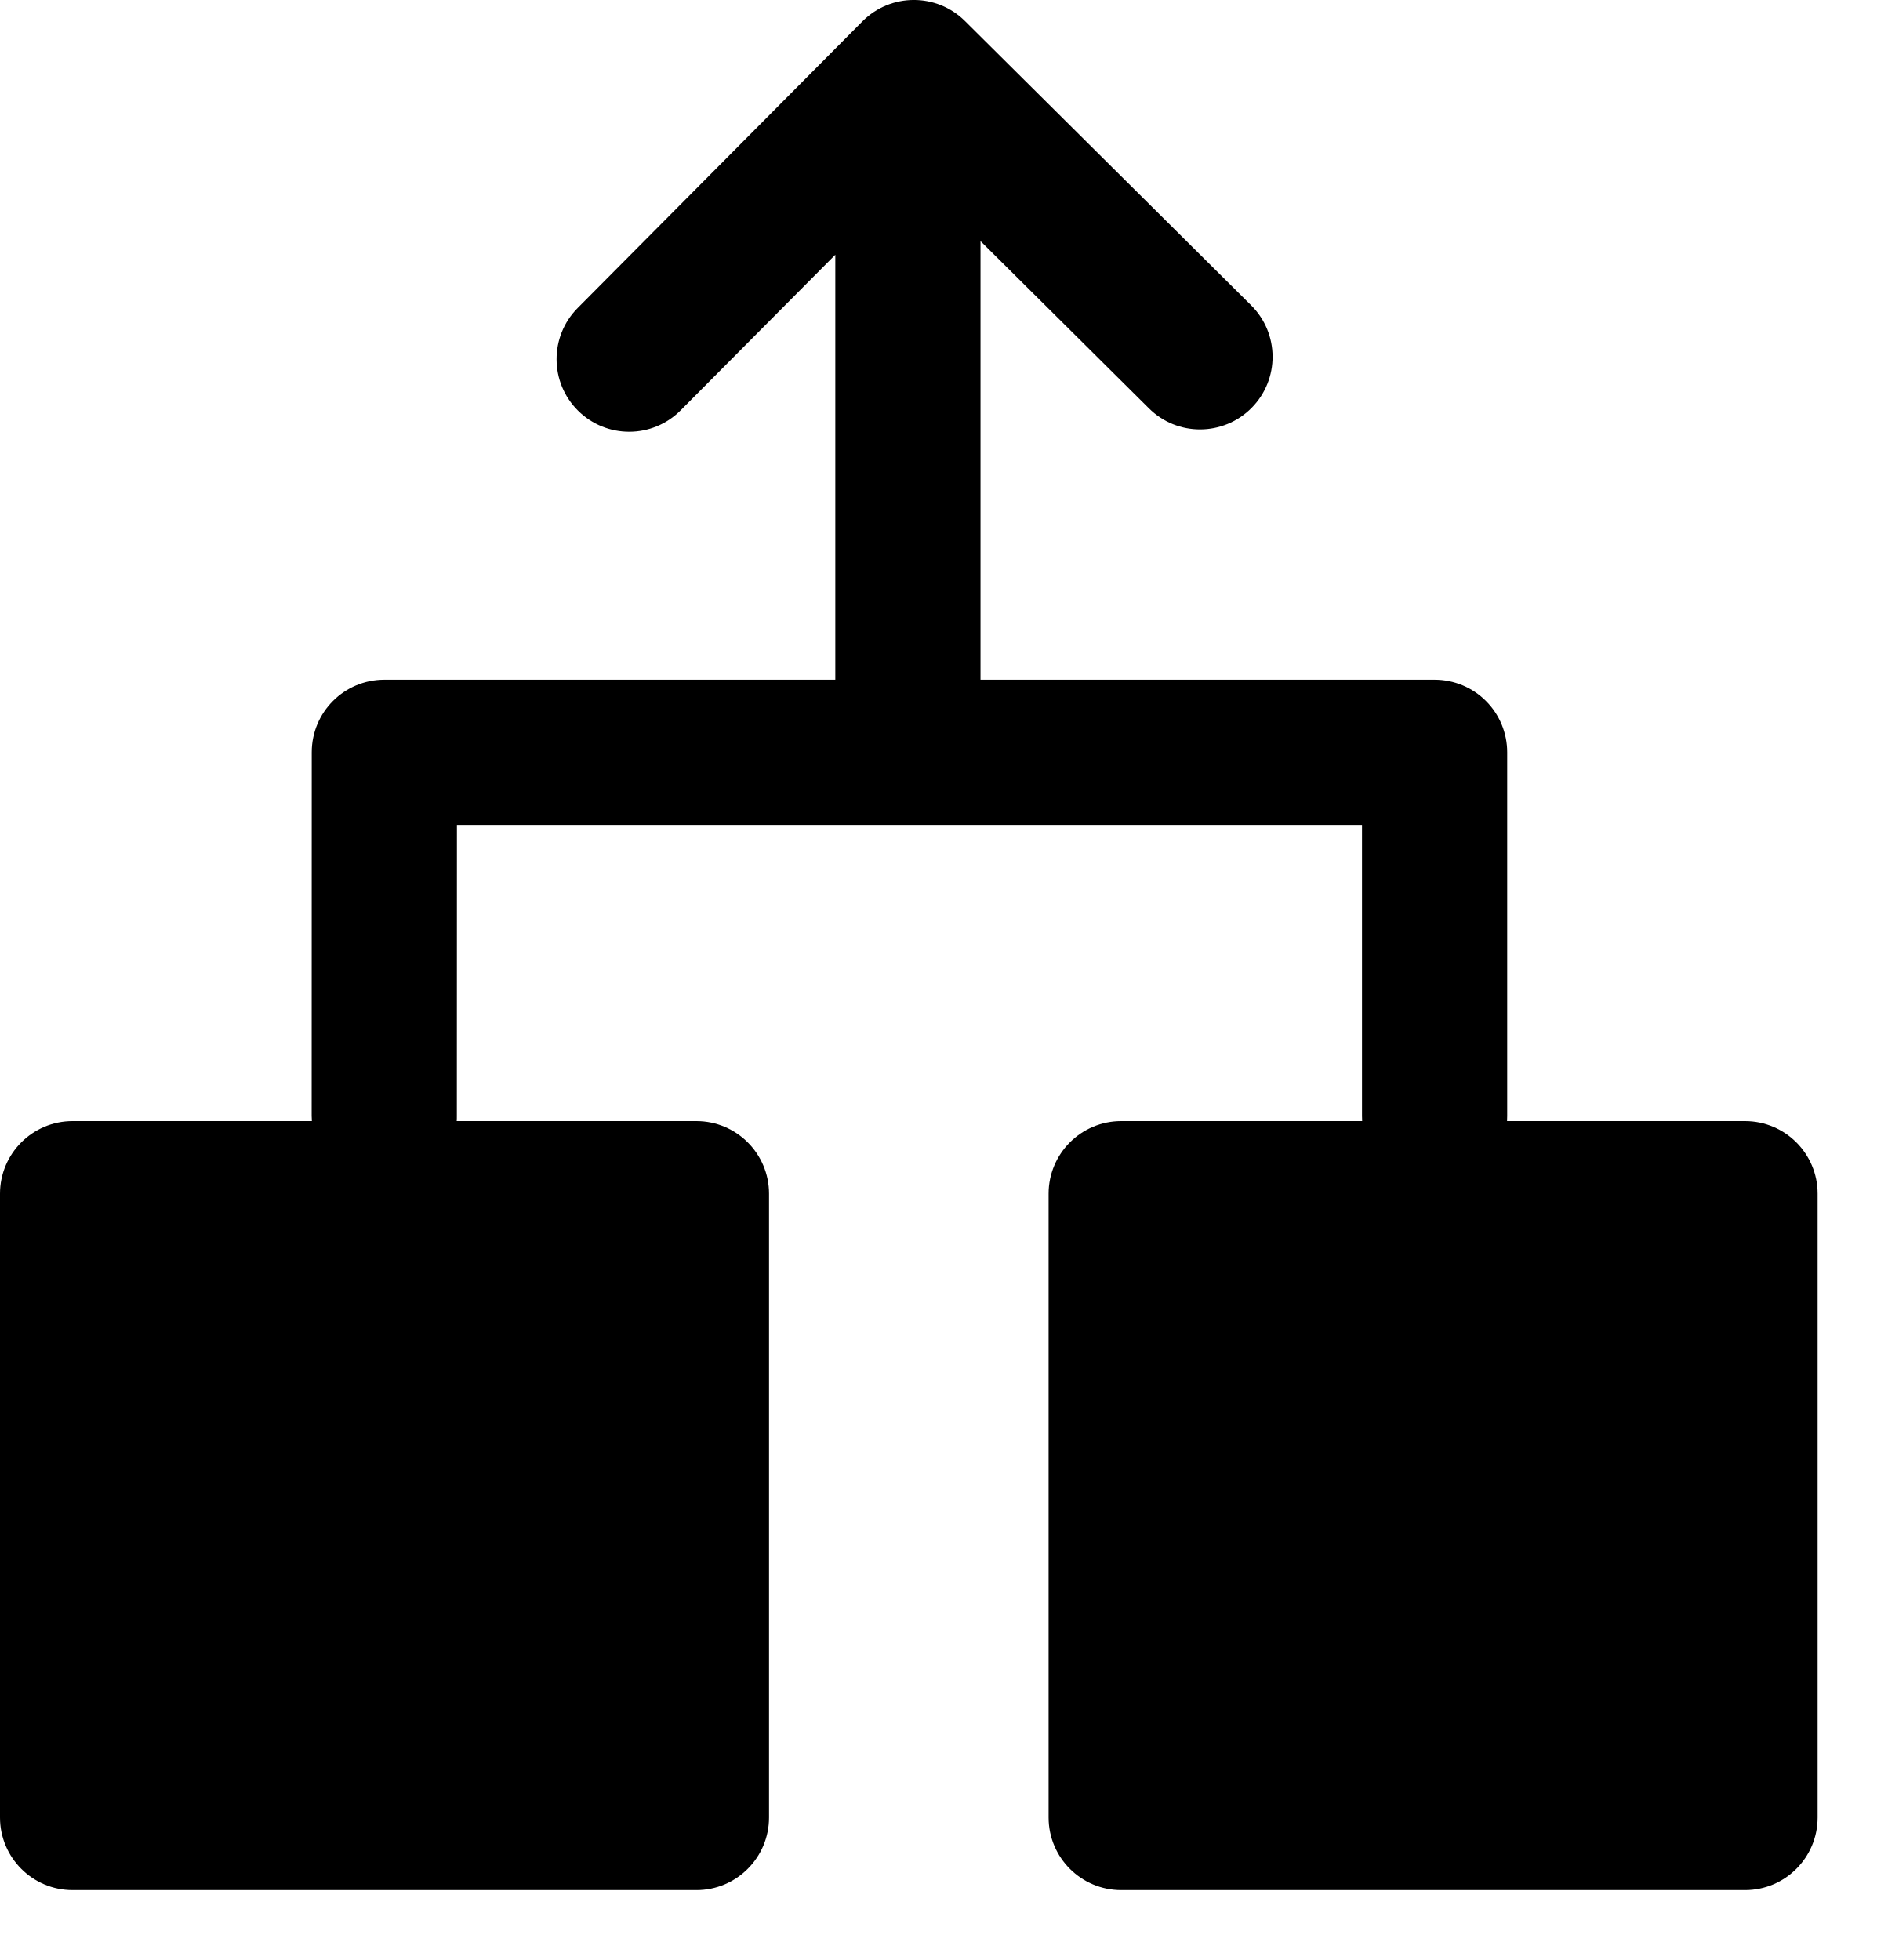
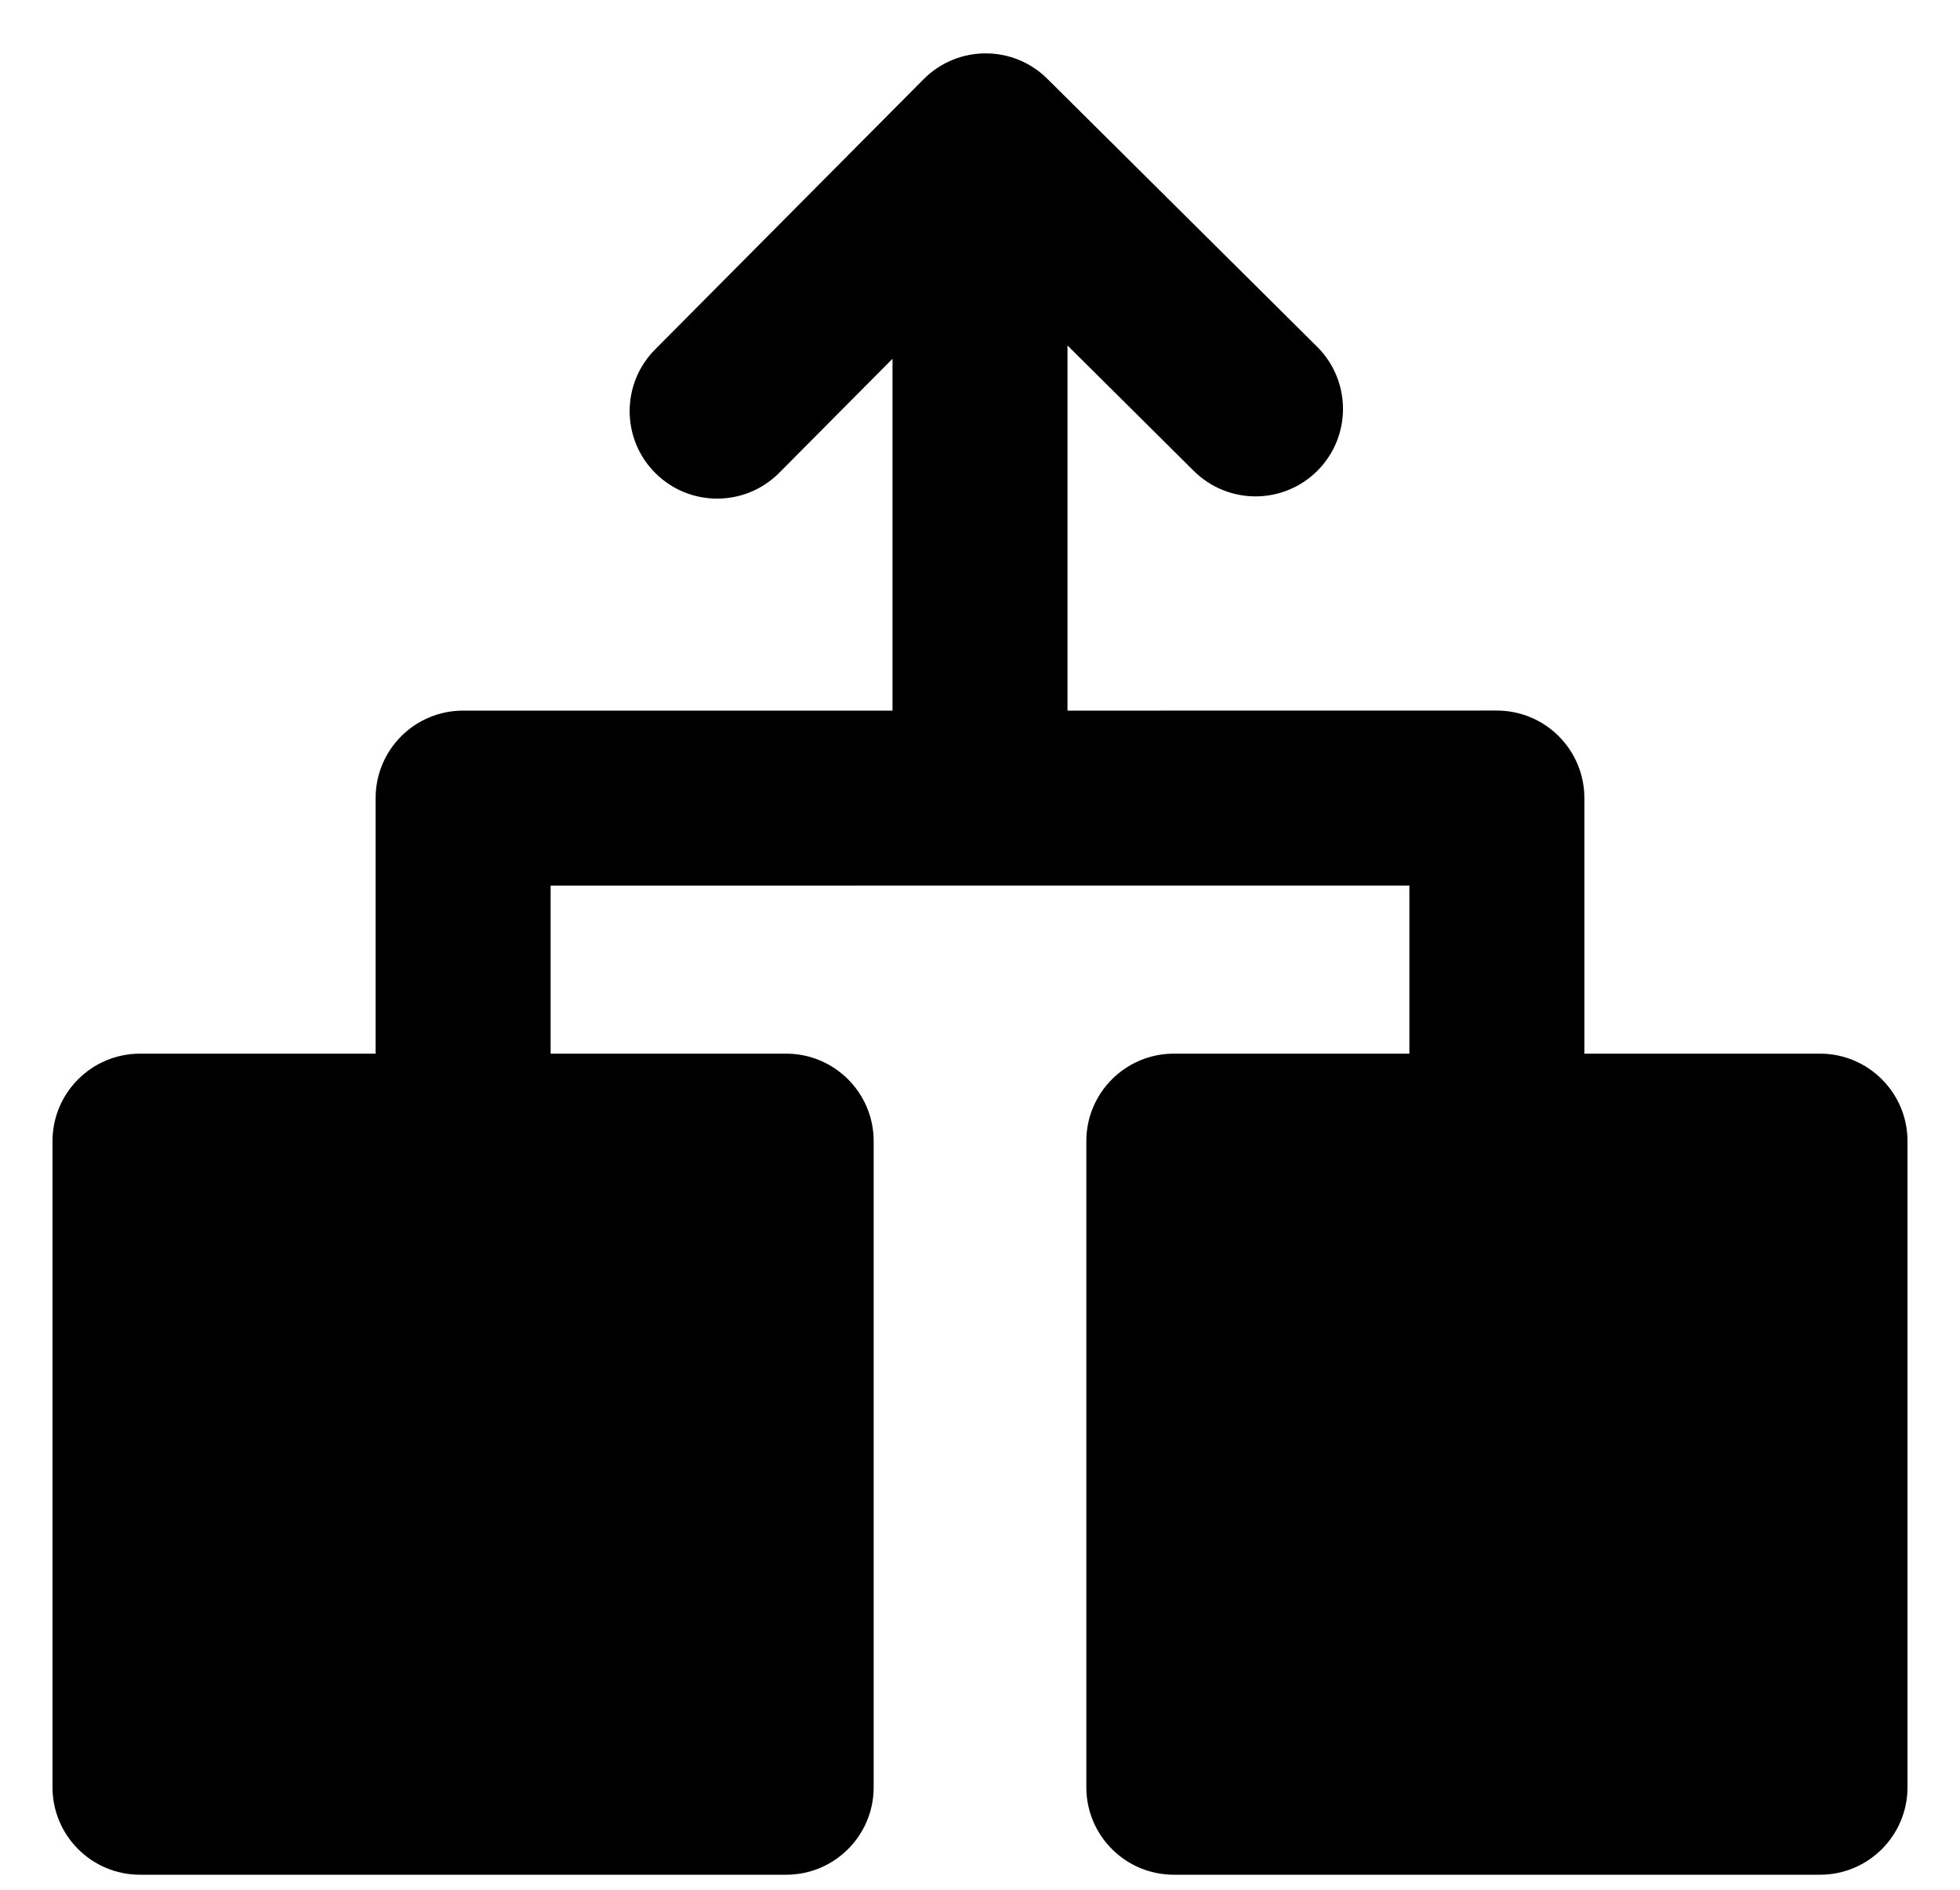
- <svg xmlns="http://www.w3.org/2000/svg" width="26" height="27" viewBox="0 0 26 27" fill="none">
-   <path fill-rule="evenodd" clip-rule="evenodd" d="M13.293 0.291C12.901 -0.099 12.268 -0.097 11.879 0.295L7.957 4.243C7.568 4.635 7.57 5.268 7.962 5.657C8.354 6.046 8.987 6.044 9.376 5.652L11.506 3.509V9.363L5.294 9.363C4.741 9.363 4.294 9.811 4.294 10.363L4.293 15.374C4.293 15.398 4.294 15.421 4.296 15.444H1C0.448 15.444 0 15.892 0 16.444V25.037C0 25.589 0.448 26.037 1 26.037H9.593C10.145 26.037 10.593 25.589 10.593 25.037V16.444C10.593 15.892 10.145 15.444 9.593 15.444H6.291C6.293 15.421 6.293 15.398 6.293 15.374L6.294 11.363L18.761 11.363L18.761 15.374C18.761 15.398 18.762 15.421 18.763 15.444H15.444C14.892 15.444 14.444 15.892 14.444 16.444V25.037C14.444 25.589 14.892 26.037 15.444 26.037H24.037C24.589 26.037 25.037 25.589 25.037 25.037V16.444C25.037 15.892 24.589 15.444 24.037 15.444H20.759C20.76 15.421 20.761 15.398 20.761 15.374L20.761 10.363C20.761 10.098 20.656 9.843 20.468 9.656C20.281 9.468 20.026 9.363 19.761 9.363L13.506 9.363L13.506 3.321L15.825 5.624C16.216 6.014 16.849 6.012 17.239 5.62C17.628 5.228 17.626 4.595 17.234 4.206L13.293 0.291Z" fill="black" />
+ <svg xmlns="http://www.w3.org/2000/svg" width="28" height="27" viewBox="0 0 28 27" fill="none">
+   <path fill-rule="evenodd" clip-rule="evenodd" d="M13.194 1.132C13.681 0.642 14.472 0.639 14.962 1.126L18.817 4.955C19.306 5.442 19.309 6.233 18.823 6.723C18.336 7.213 17.545 7.215 17.055 6.729L15.25 4.936V10.153L21.384 10.152C21.716 10.152 22.034 10.284 22.268 10.519C22.503 10.753 22.634 11.071 22.634 11.402L22.634 15.054H26C26.69 15.054 27.25 15.614 27.25 16.304V25.535C27.25 26.226 26.69 26.785 26 26.785H16.769C16.079 26.785 15.519 26.226 15.519 25.535V16.304C15.519 15.614 16.079 15.054 16.769 15.054H20.134L20.134 12.652L7.866 12.653L7.866 15.054H11.231C11.921 15.054 12.481 15.614 12.481 16.304V25.535C12.481 26.226 11.921 26.785 11.231 26.785H2C1.31 26.785 0.75 26.226 0.75 25.535V16.304C0.75 15.614 1.31 15.054 2 15.054H5.366L5.366 11.403C5.366 10.712 5.925 10.153 6.616 10.153L12.75 10.153V5.126L11.132 6.755C10.645 7.245 9.854 7.247 9.364 6.761C8.874 6.274 8.872 5.483 9.358 4.993L13.194 1.132Z" fill="black" />
</svg>
